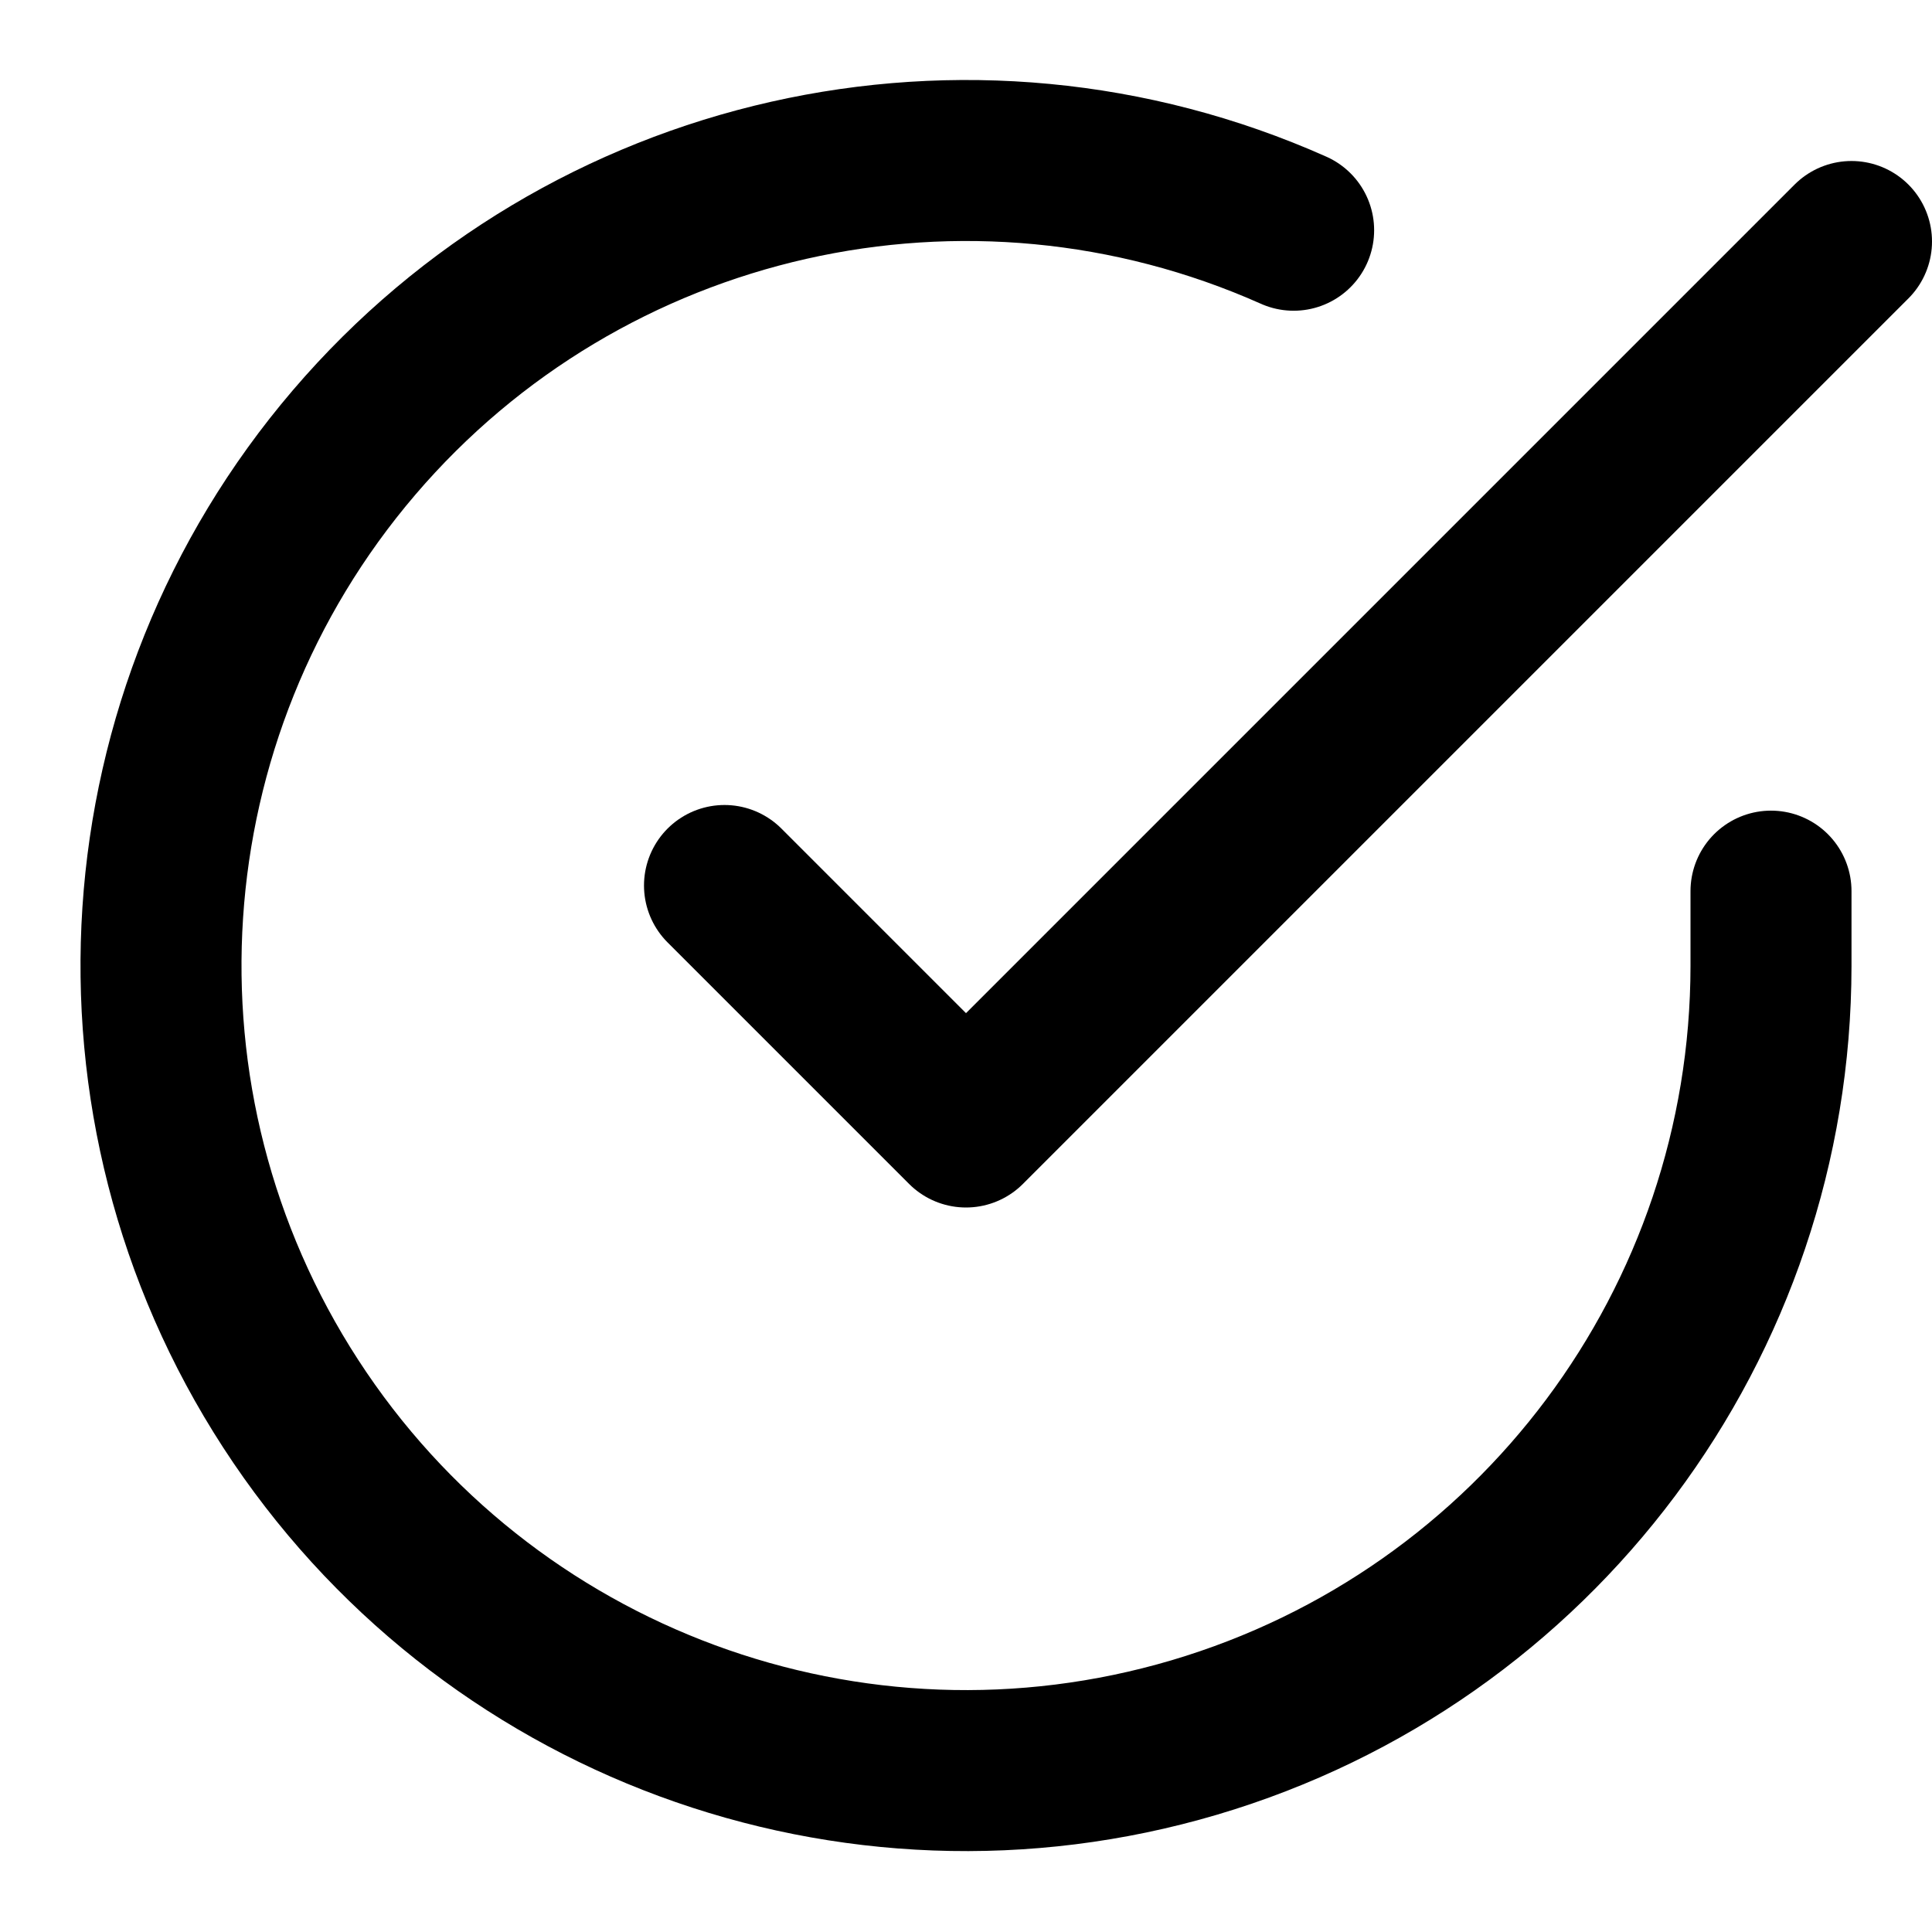
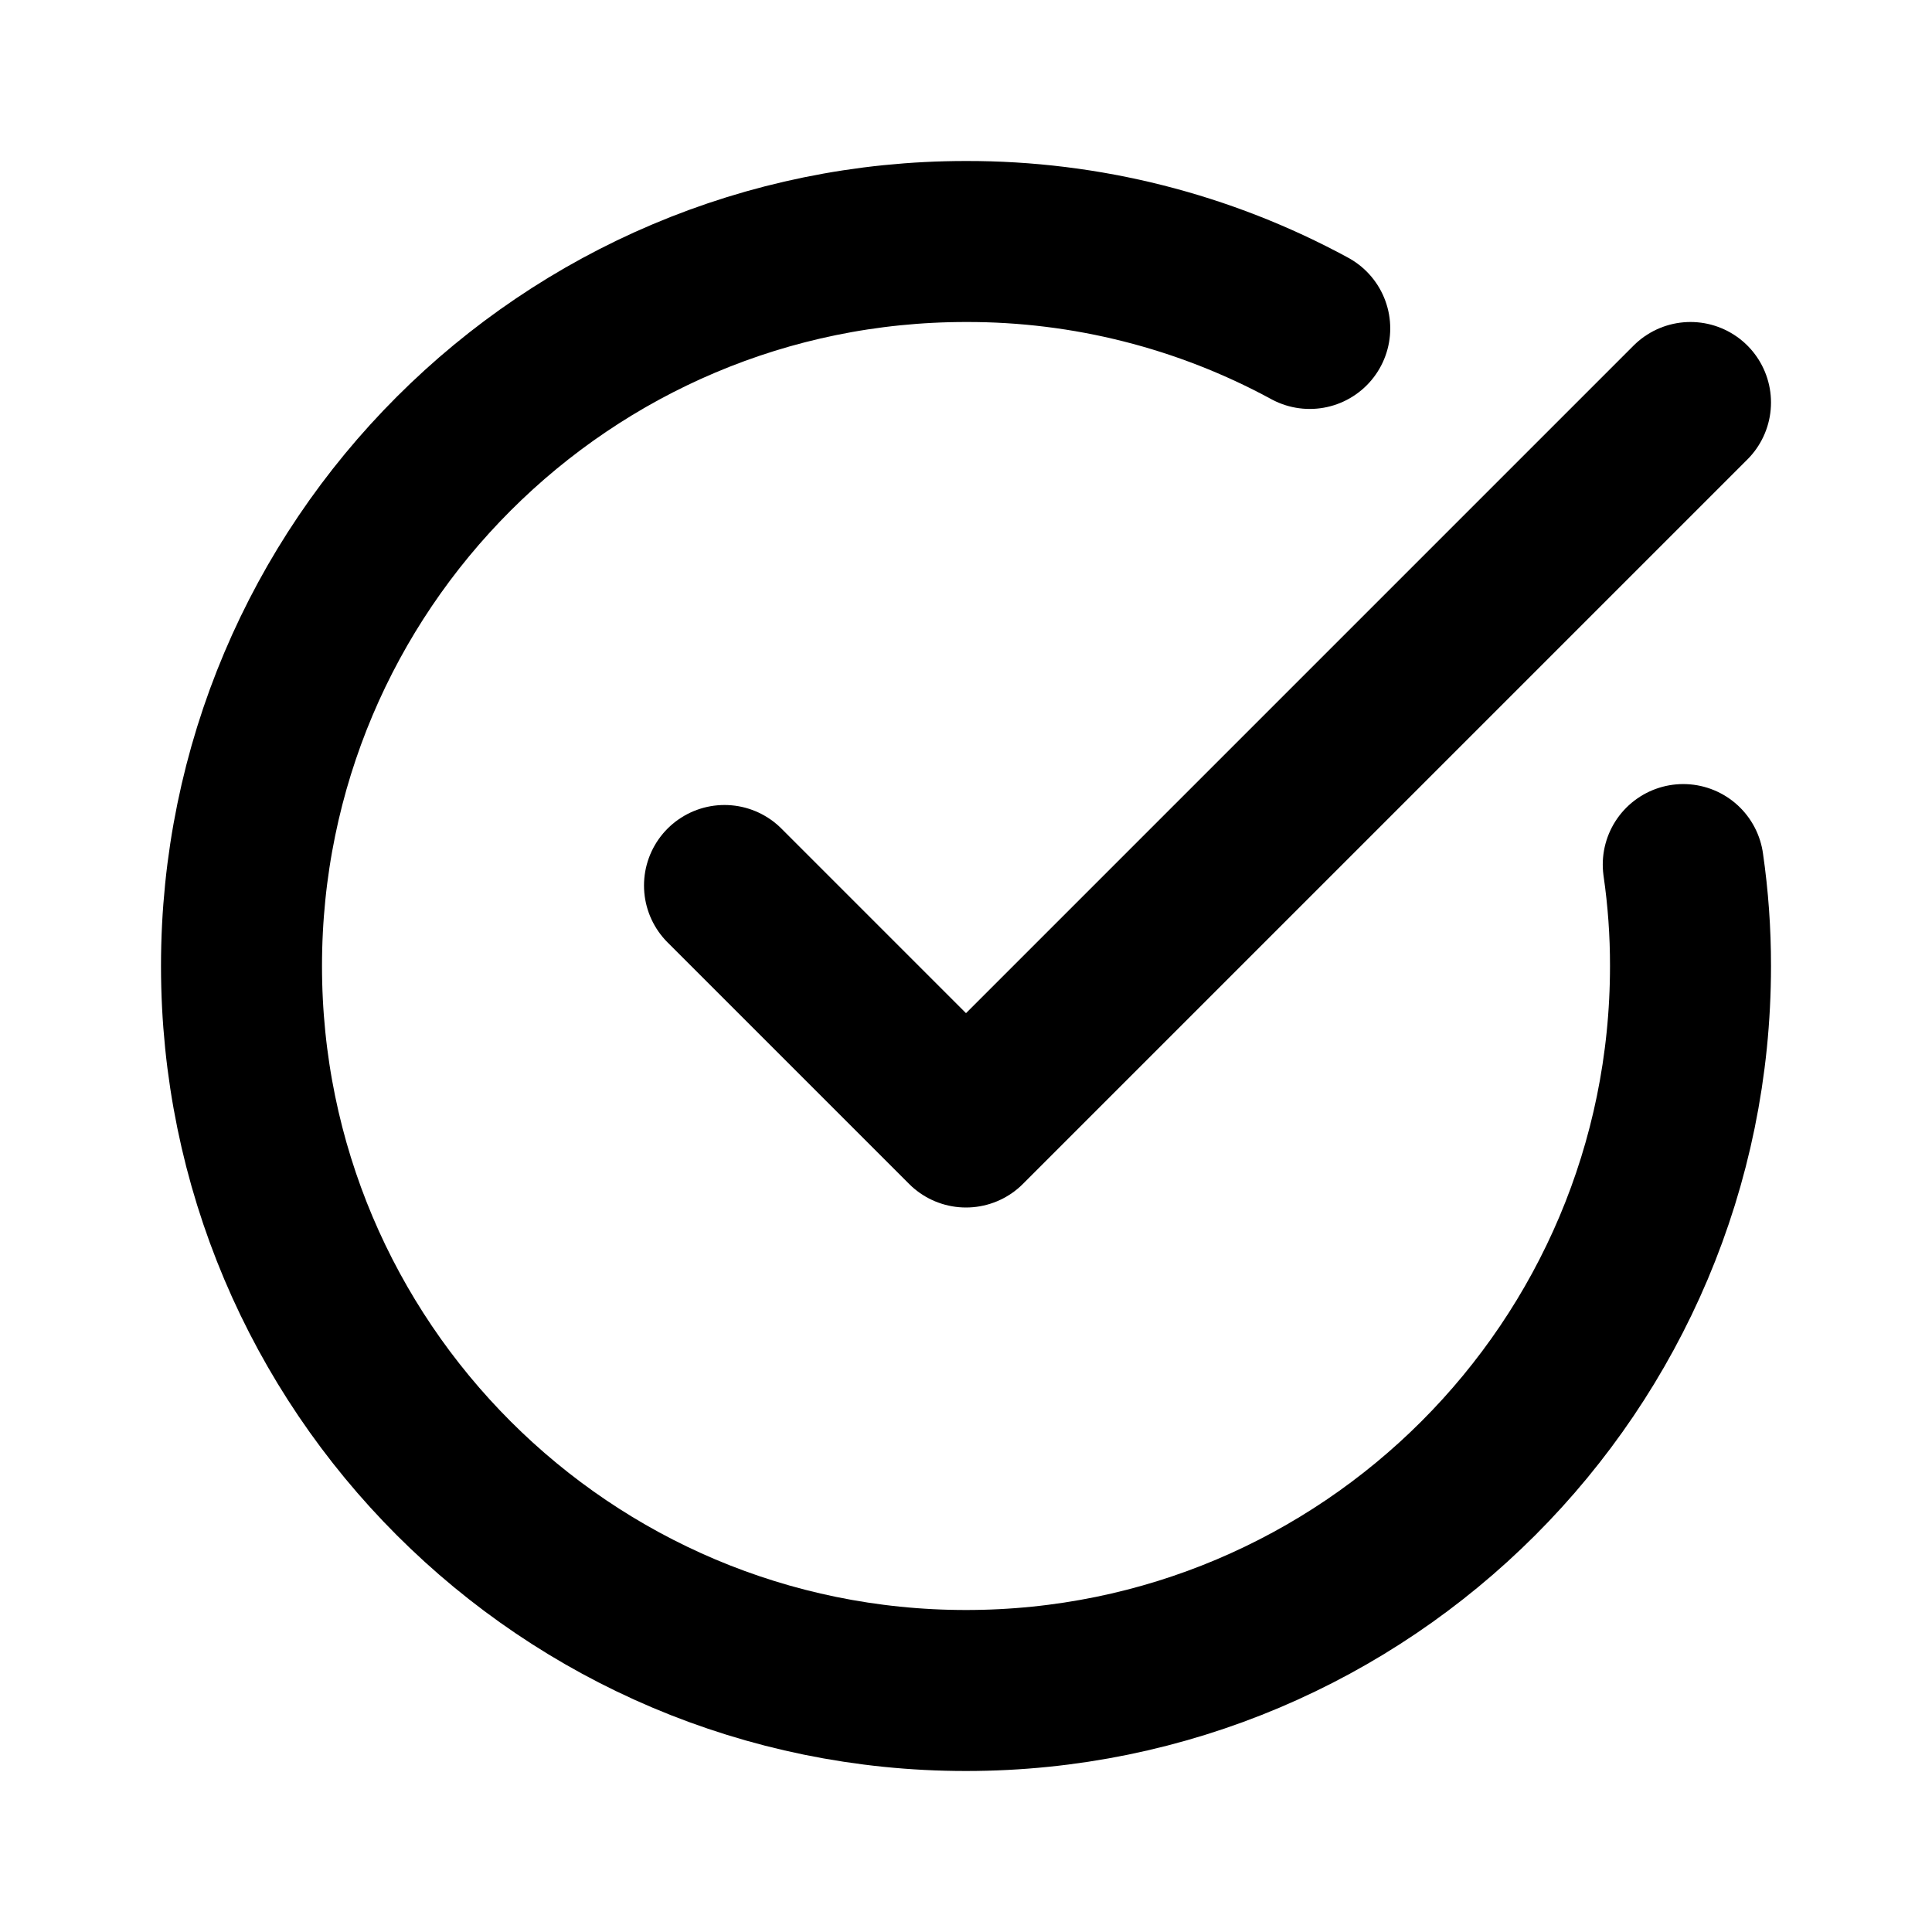
<svg xmlns="http://www.w3.org/2000/svg" width="24" height="24" viewBox="0 0 24 24" fill="none" stroke="currentColor" stroke-width="2" stroke-linecap="round" stroke-linejoin="round">
-   <path d="M22 11.07V12a10 10 0 1 1-5.93-9.14" />
-   <polyline points="23 3 12 14 9 11" />
+   <path d="M20.91 10.74A8.69 8.69 0 0 1 21 12a9 9 0 1 1-9-9 8.9 8.9 0 0 1 4.27 1.08" />
+   <polyline points="9 11 12 14 21 5" />
</svg>
